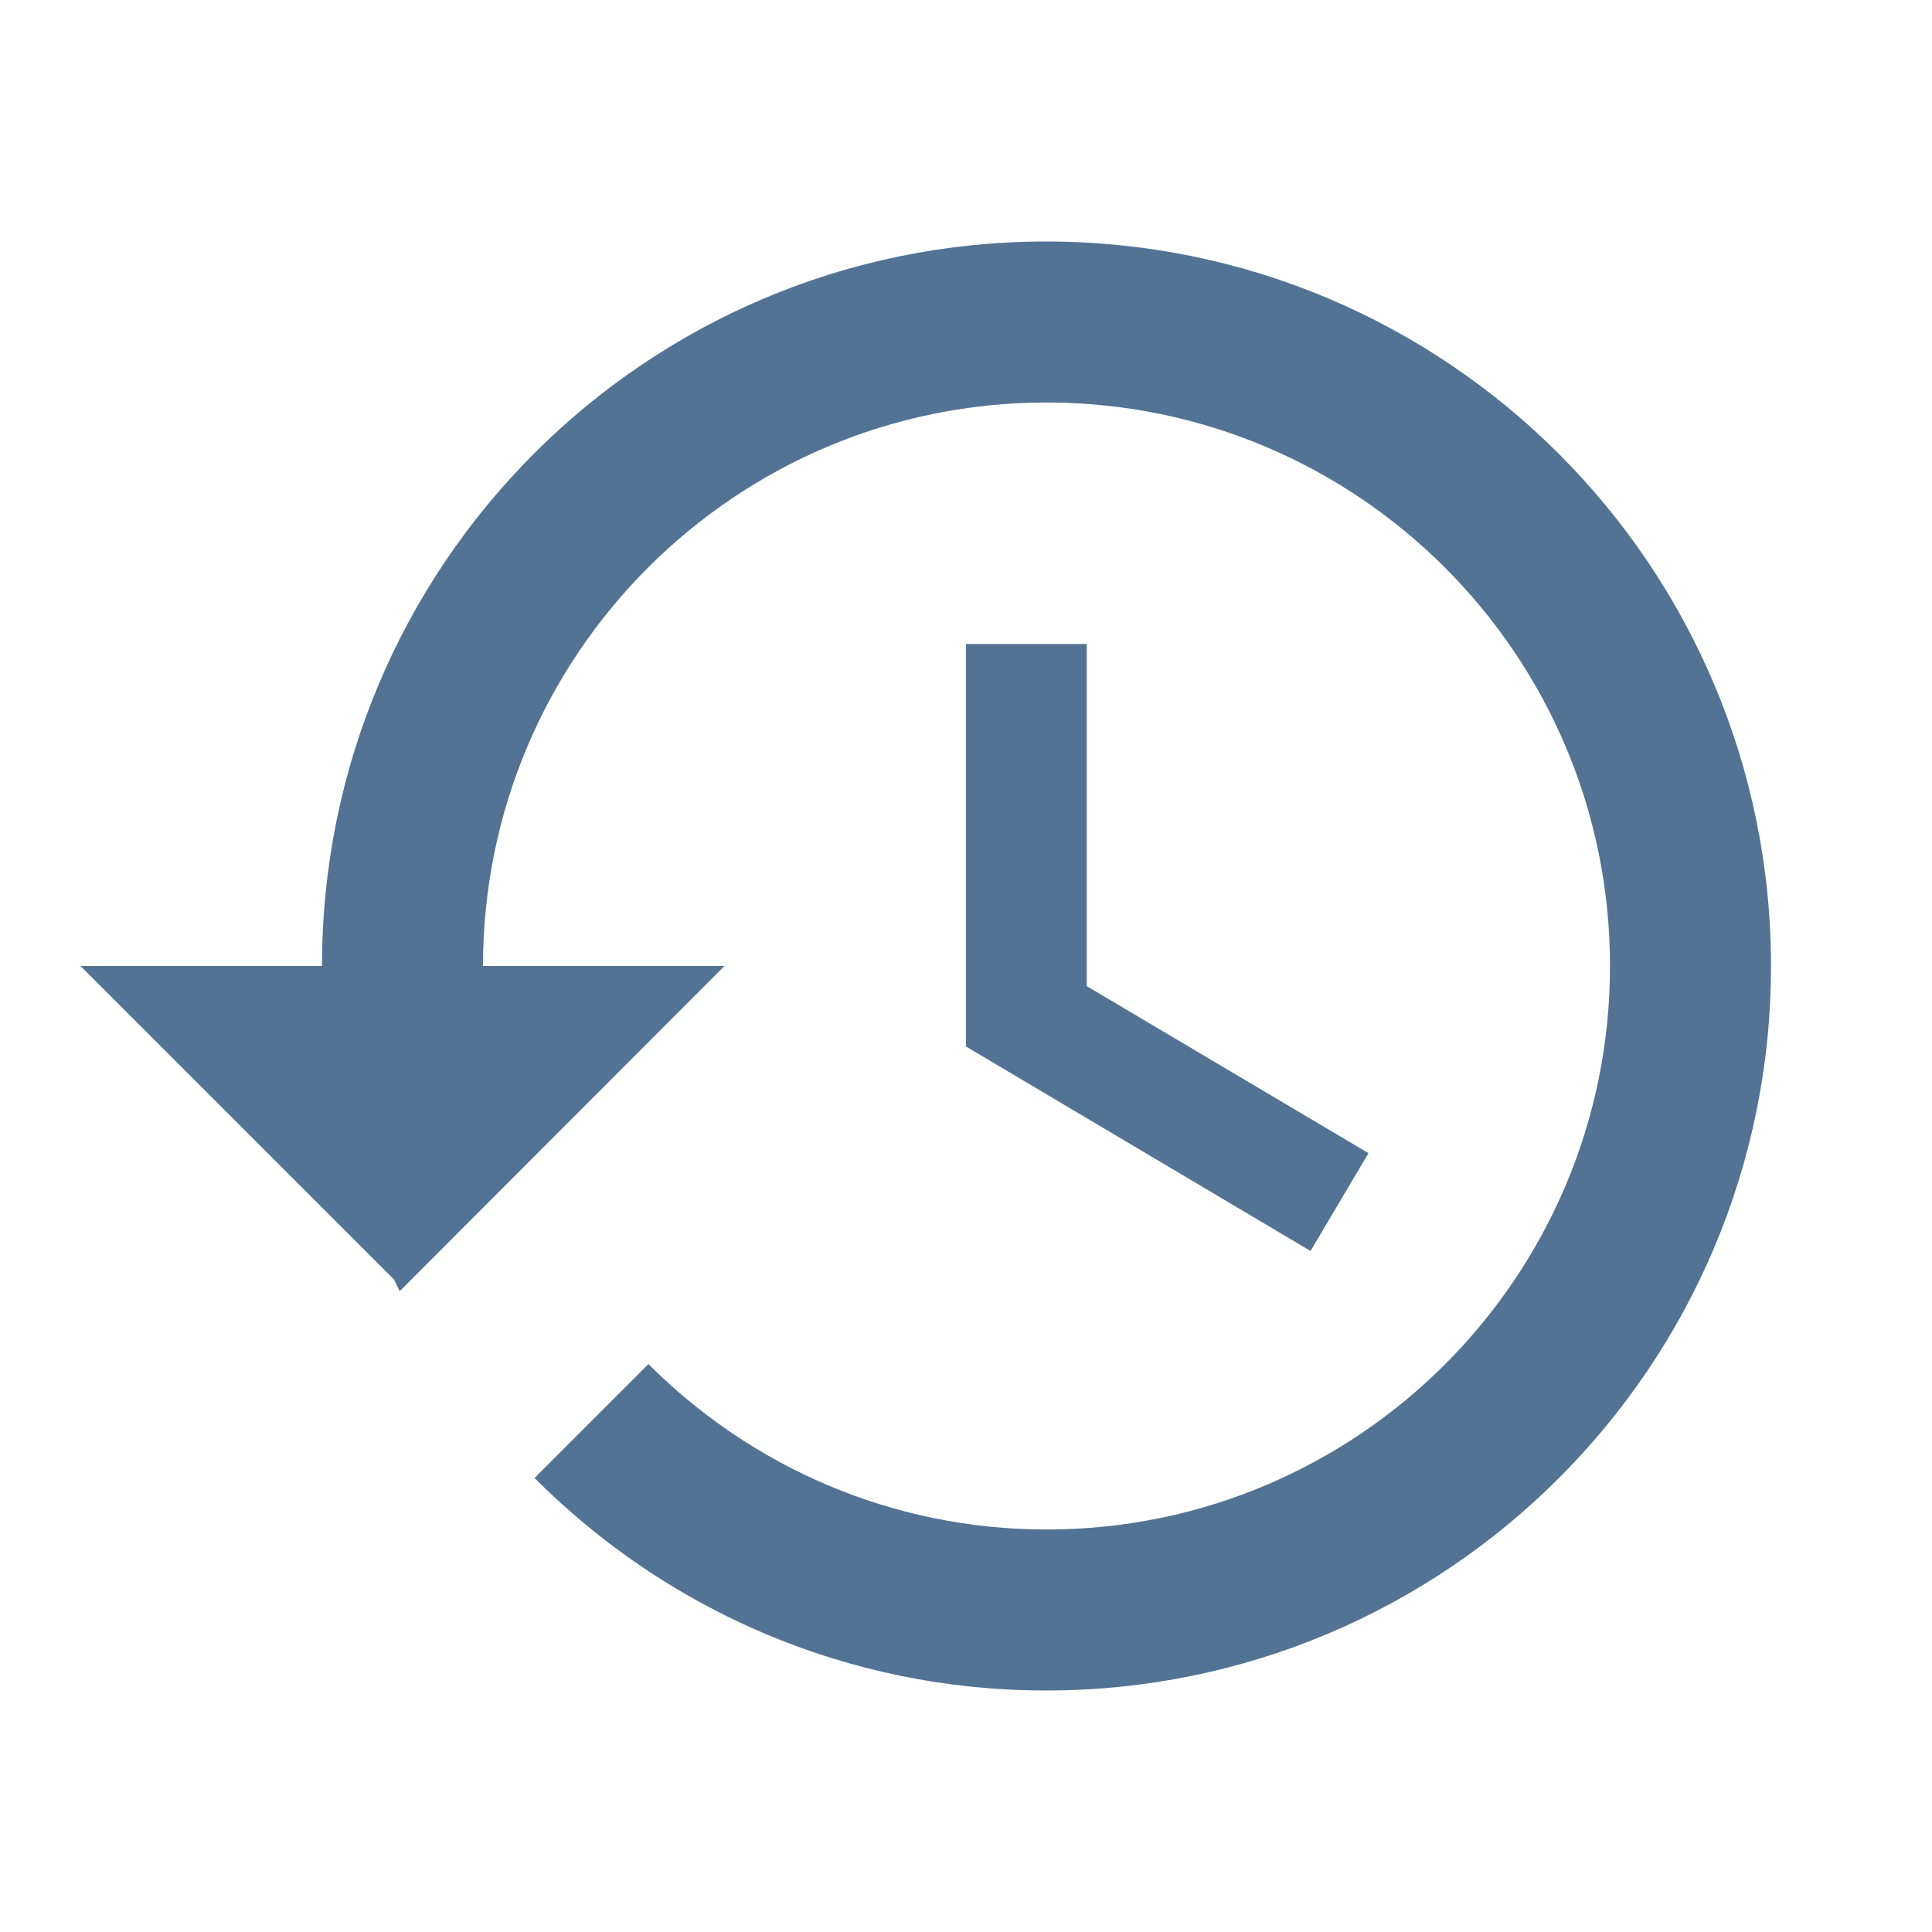
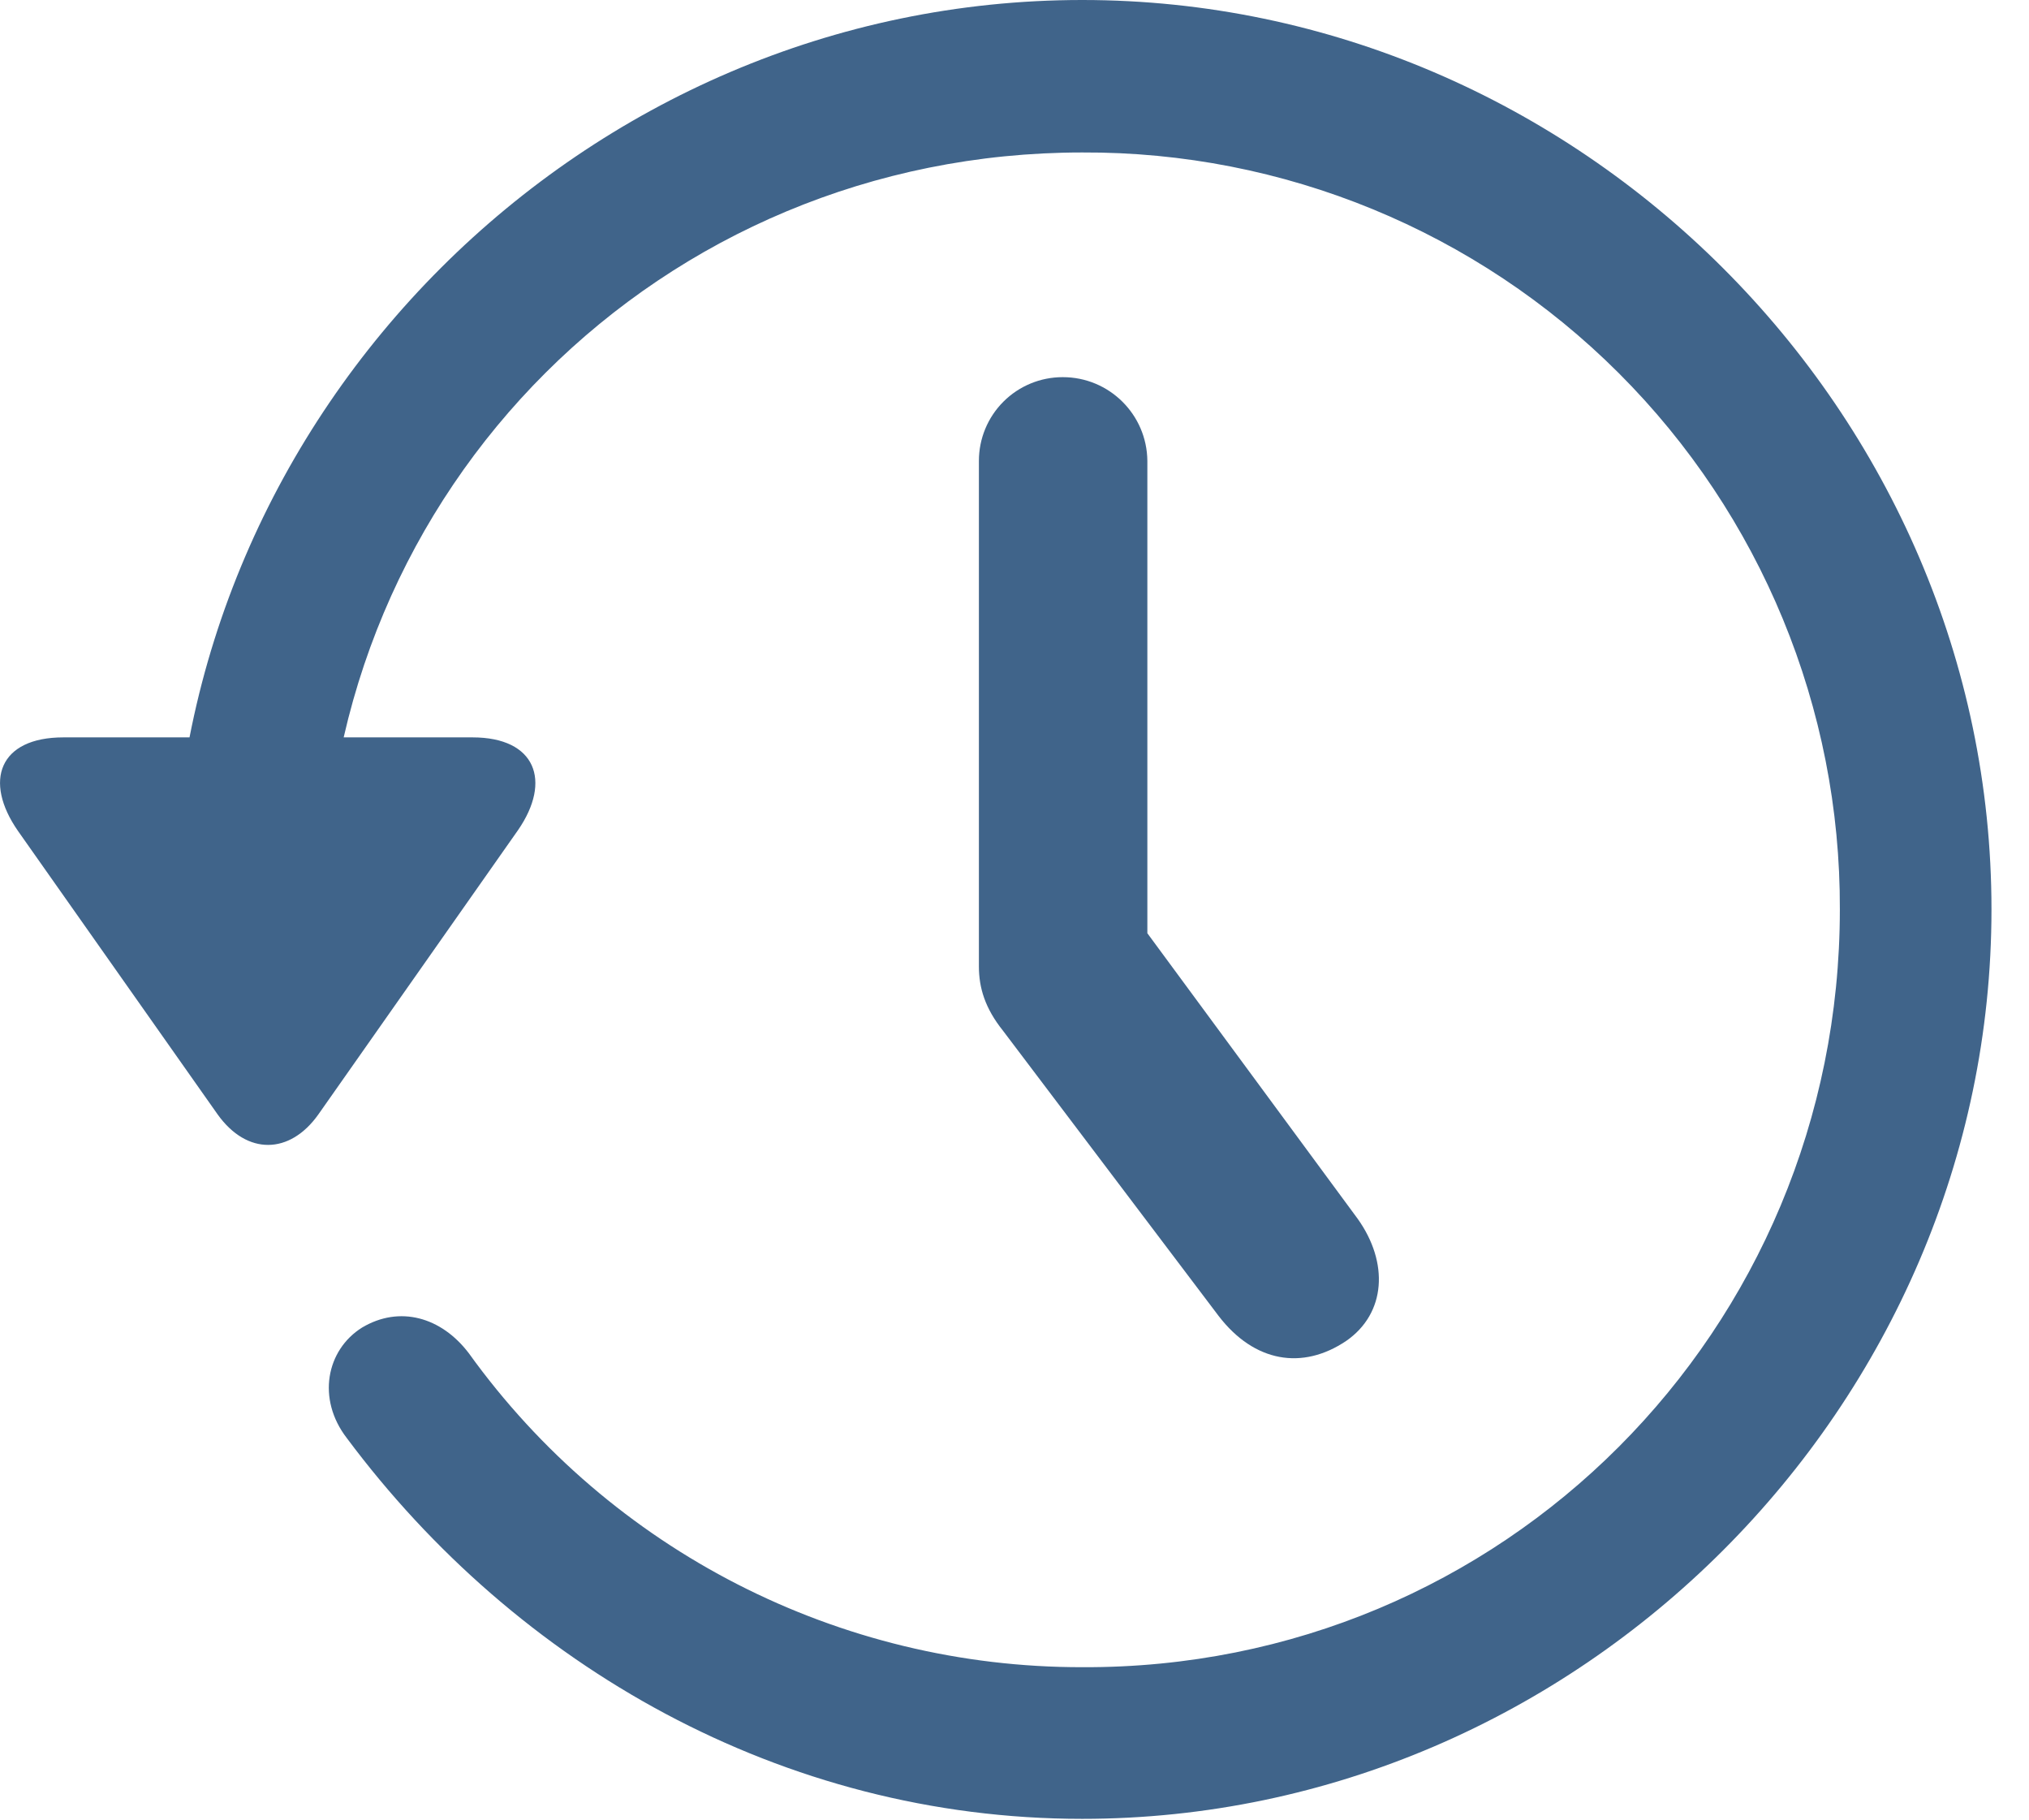
- <svg xmlns="http://www.w3.org/2000/svg" viewBox="0 0 1024 1024" width="200" height="200">
-   <path d="M554.453 128c-212.266 0-383.786 171.947-383.786 384h-128l166.186 166.187 2.987 6.186L384 512H256c0-164.907 133.76-298.667 298.667-298.667S853.333 347.093 853.333 512s-133.76 298.667-298.666 298.667c-82.56 0-157.014-33.707-210.987-87.68l-60.373 60.373C352.64 852.907 448.427 896 554.453 896c212.267 0 384.214-171.947 384.214-384S766.72 128 554.453 128zM512 341.333v213.334L694.613 663.04l30.72-51.84L576 522.667V341.333h-64z" opacity=".9" fill="#40648a" />
+ <svg xmlns="http://www.w3.org/2000/svg" width="20.006" height="17.939">
+   <g fill="#40648a">
+     <path d="M10.671 17.93c4.896 0 8.965-4.07 8.965-8.965C19.636 4.06 15.566 0 10.671 0 5.767 0 1.706 4.052 1.706 8.956H3.2c0-4.148 3.323-7.453 7.471-7.453a7.435 7.435 0 017.47 7.462c0 4.148-3.321 7.488-7.47 7.47a7.438 7.438 0 01-6.047-3.093c-.272-.36-.685-.475-1.054-.255-.352.22-.449.703-.15 1.09 1.67 2.241 4.29 3.753 7.251 3.753zM.625 7.269c-.633 0-.79.43-.448.922l1.969 2.795c.29.405.712.396.993 0l1.969-2.803c.334-.484.175-.914-.449-.914z" />
+     <path d="M10.478 3.718a.825.825 0 00-.826.826v4.983c0 .211.061.413.237.633l2.127 2.813c.351.457.826.536 1.257.246.395-.273.421-.774.114-1.204l-3.05-4.14.976 3.006V4.544a.833.833 0 00-.835-.826z" />
+   </g>
</svg>
